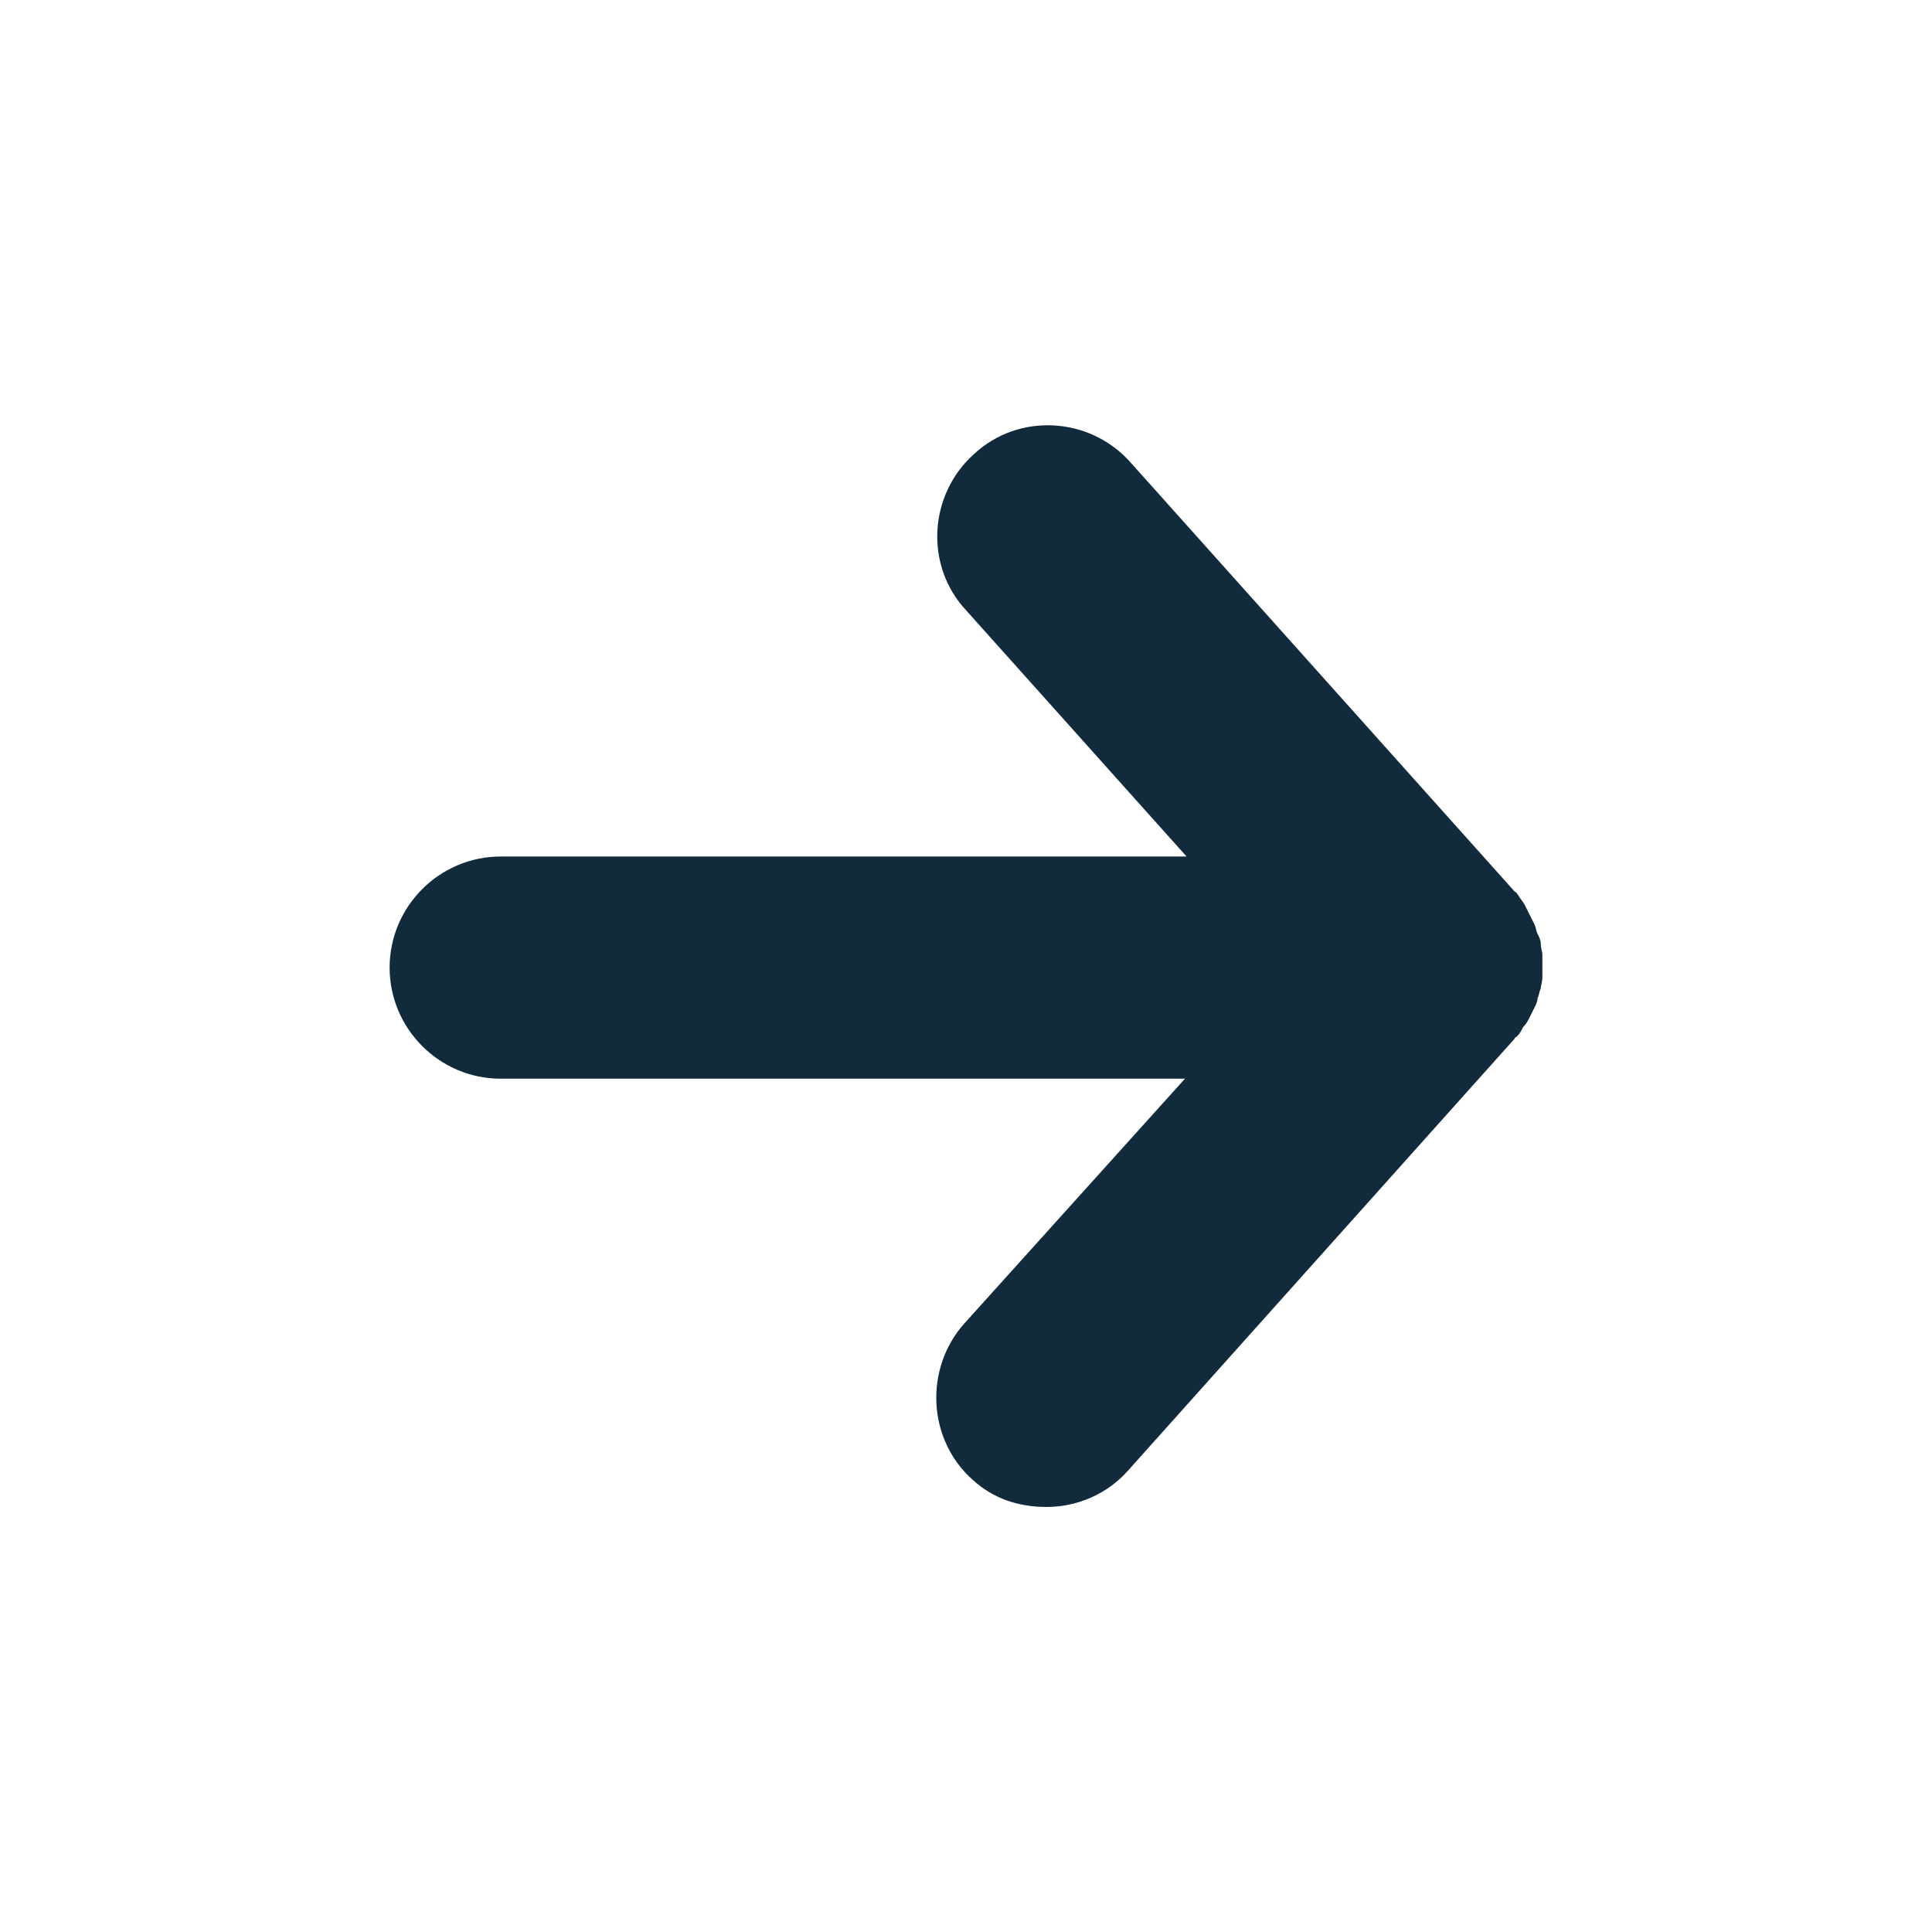
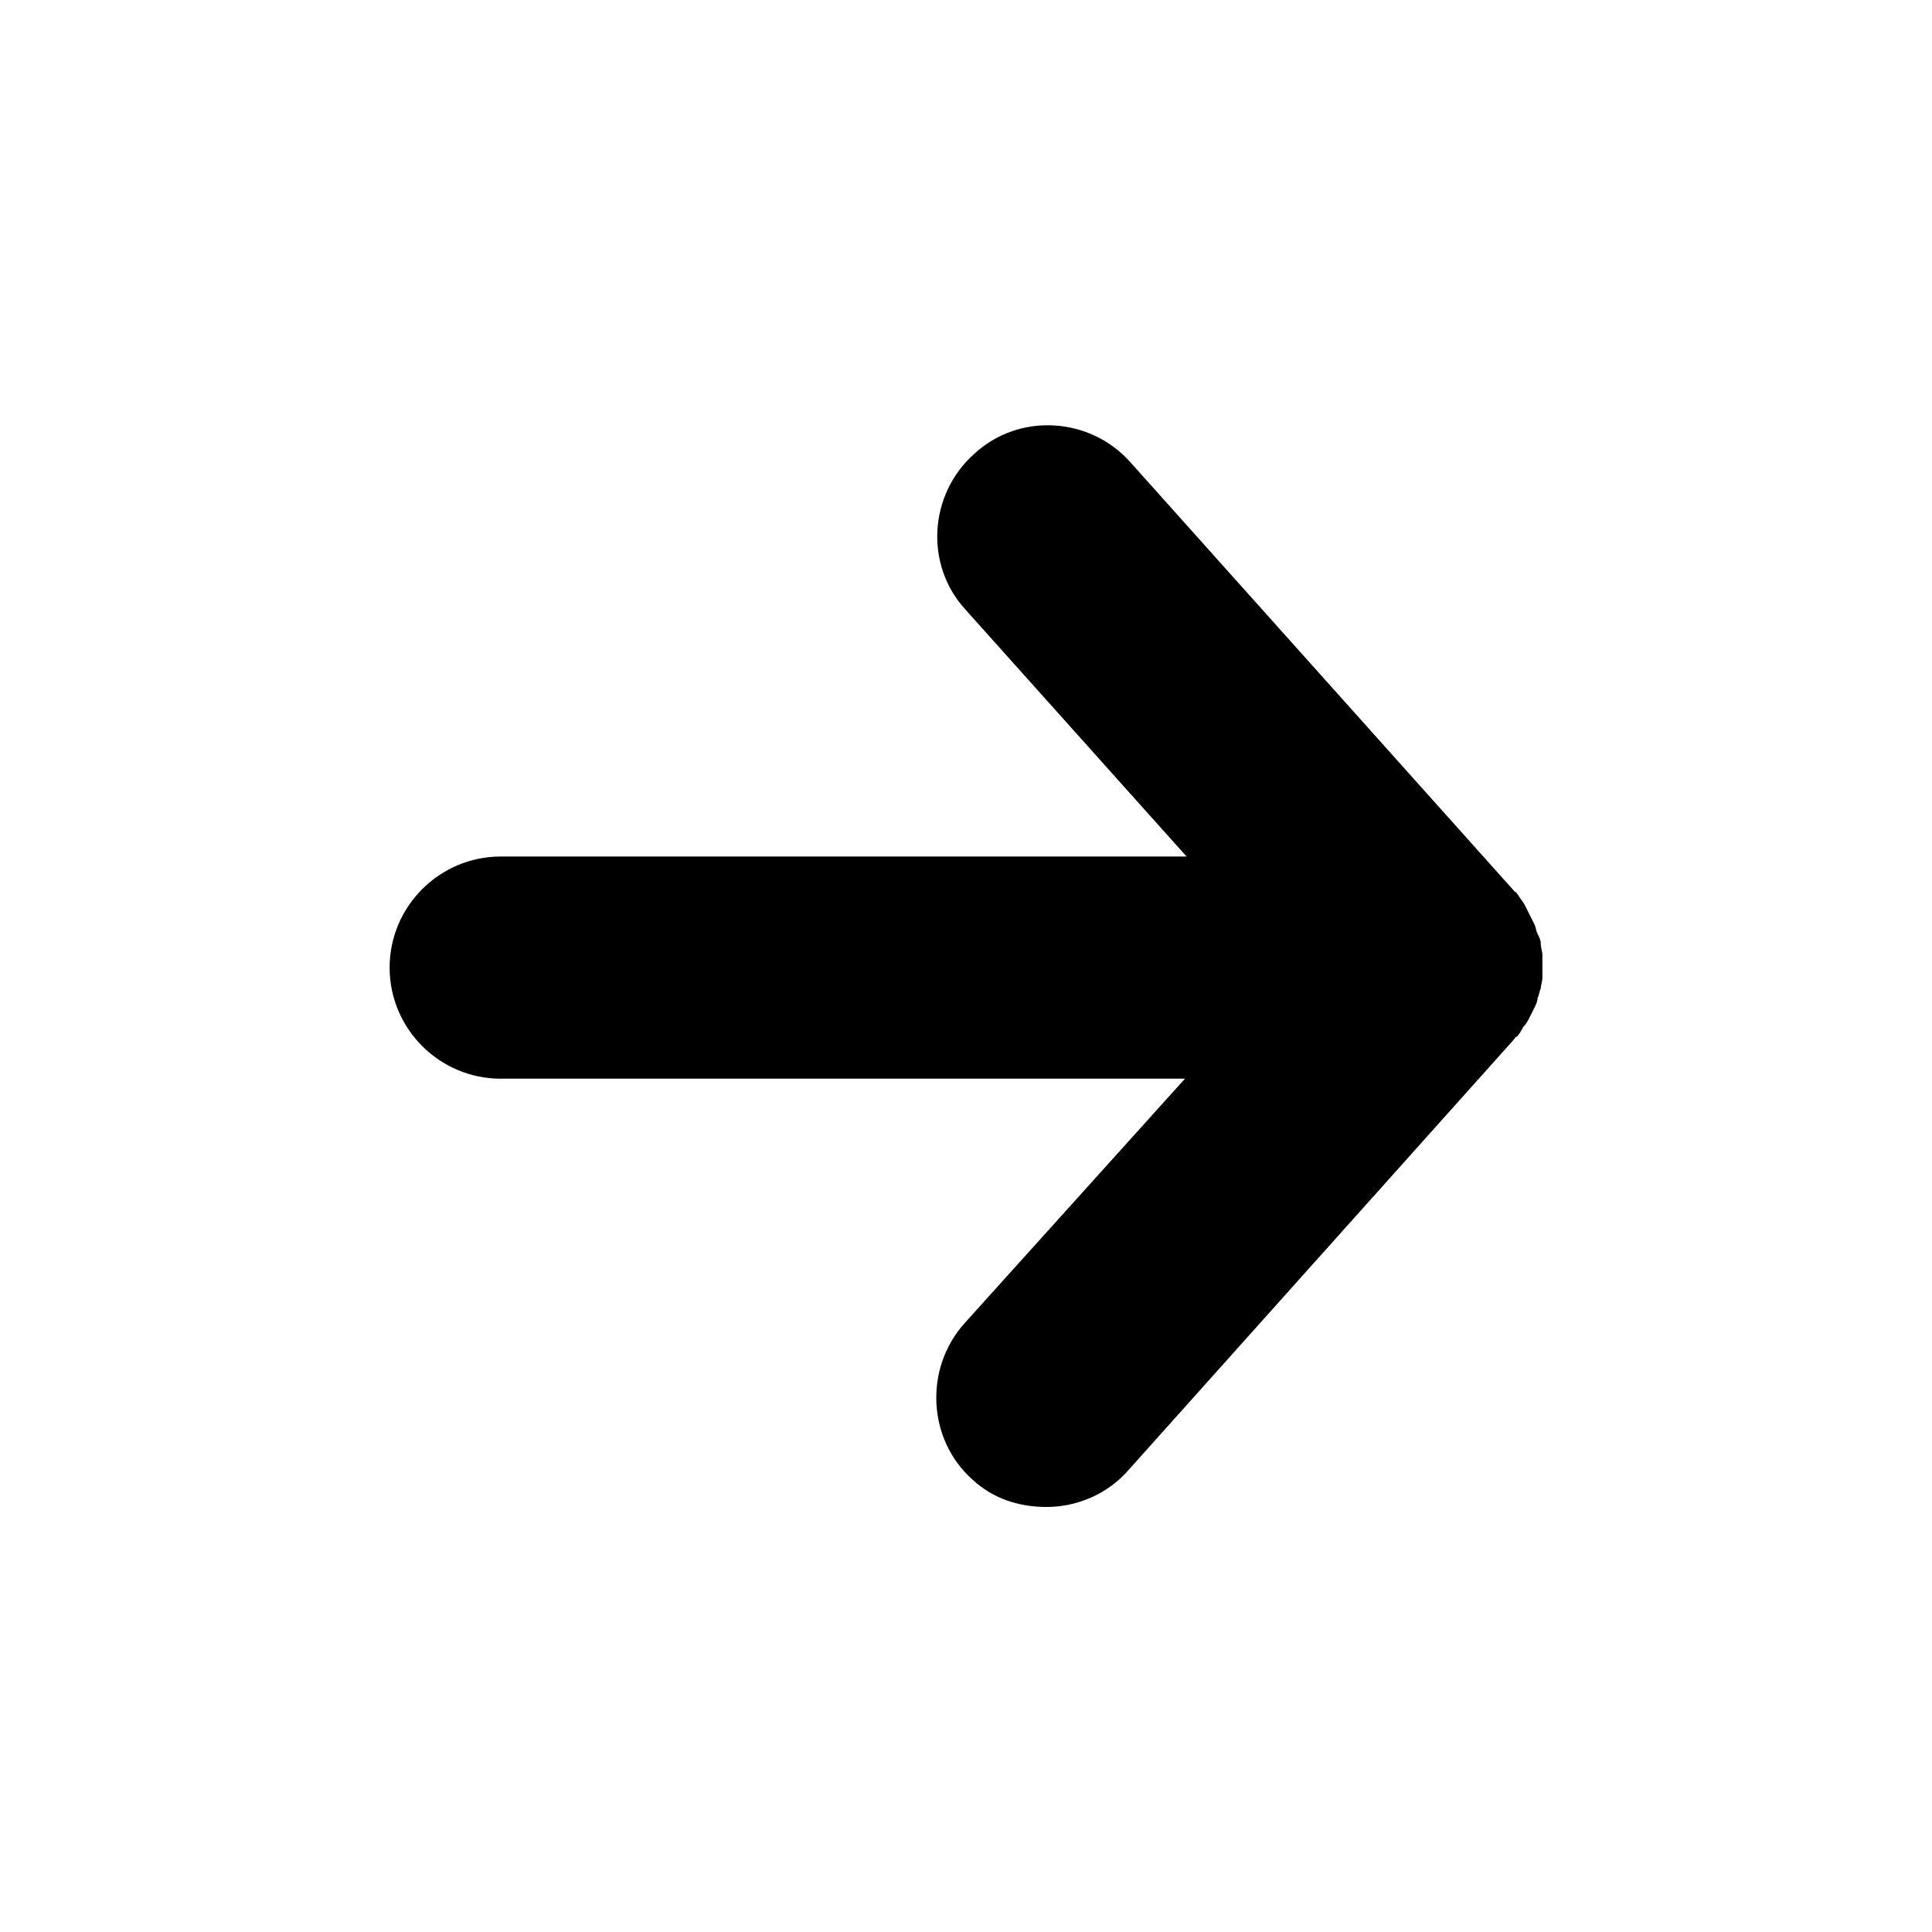
<svg xmlns="http://www.w3.org/2000/svg" viewBox="0 0 120 120" id="arrow-right">
-   <path fill="#112b3c" d="m95 63.2.3-.6c.1-.2.2-.4.2-.6.1-.2.1-.4.2-.6 0-.2.1-.4.1-.7v-1.4c0-.2-.1-.4-.1-.7 0-.2-.1-.4-.2-.6-.1-.2-.1-.4-.2-.6l-.3-.6-.3-.6c-.1-.2-.3-.4-.4-.6-.1-.1-.1-.2-.2-.2L70.2 28.7c-2.5-2.8-6.9-3.1-9.7-.5-2.8 2.5-3.1 6.9-.5 9.7l13.7 15.3H31.1c-3.8 0-6.9 3.1-6.9 6.9 0 3.8 3.1 6.9 6.9 6.9h42.5L59.9 82.2c-2.5 2.8-2.3 7.2.5 9.7 1.3 1.2 2.9 1.7 4.6 1.7 1.9 0 3.8-.8 5.1-2.3L94 64.6c.1-.1.1-.2.2-.2.2-.2.3-.4.4-.6.2-.2.3-.4.4-.6z" />
+   <path d="m95 63.2.3-.6c.1-.2.2-.4.2-.6.1-.2.1-.4.2-.6 0-.2.1-.4.1-.7v-1.4c0-.2-.1-.4-.1-.7 0-.2-.1-.4-.2-.6-.1-.2-.1-.4-.2-.6l-.3-.6-.3-.6c-.1-.2-.3-.4-.4-.6-.1-.1-.1-.2-.2-.2L70.2 28.7c-2.5-2.8-6.9-3.1-9.7-.5-2.8 2.5-3.1 6.9-.5 9.7l13.7 15.3H31.1c-3.8 0-6.9 3.1-6.9 6.9 0 3.8 3.1 6.9 6.9 6.9h42.5L59.9 82.2c-2.5 2.8-2.3 7.2.5 9.7 1.3 1.2 2.9 1.7 4.6 1.7 1.9 0 3.8-.8 5.1-2.3L94 64.6c.1-.1.1-.2.2-.2.2-.2.3-.4.4-.6.2-.2.3-.4.4-.6z" />
</svg>
